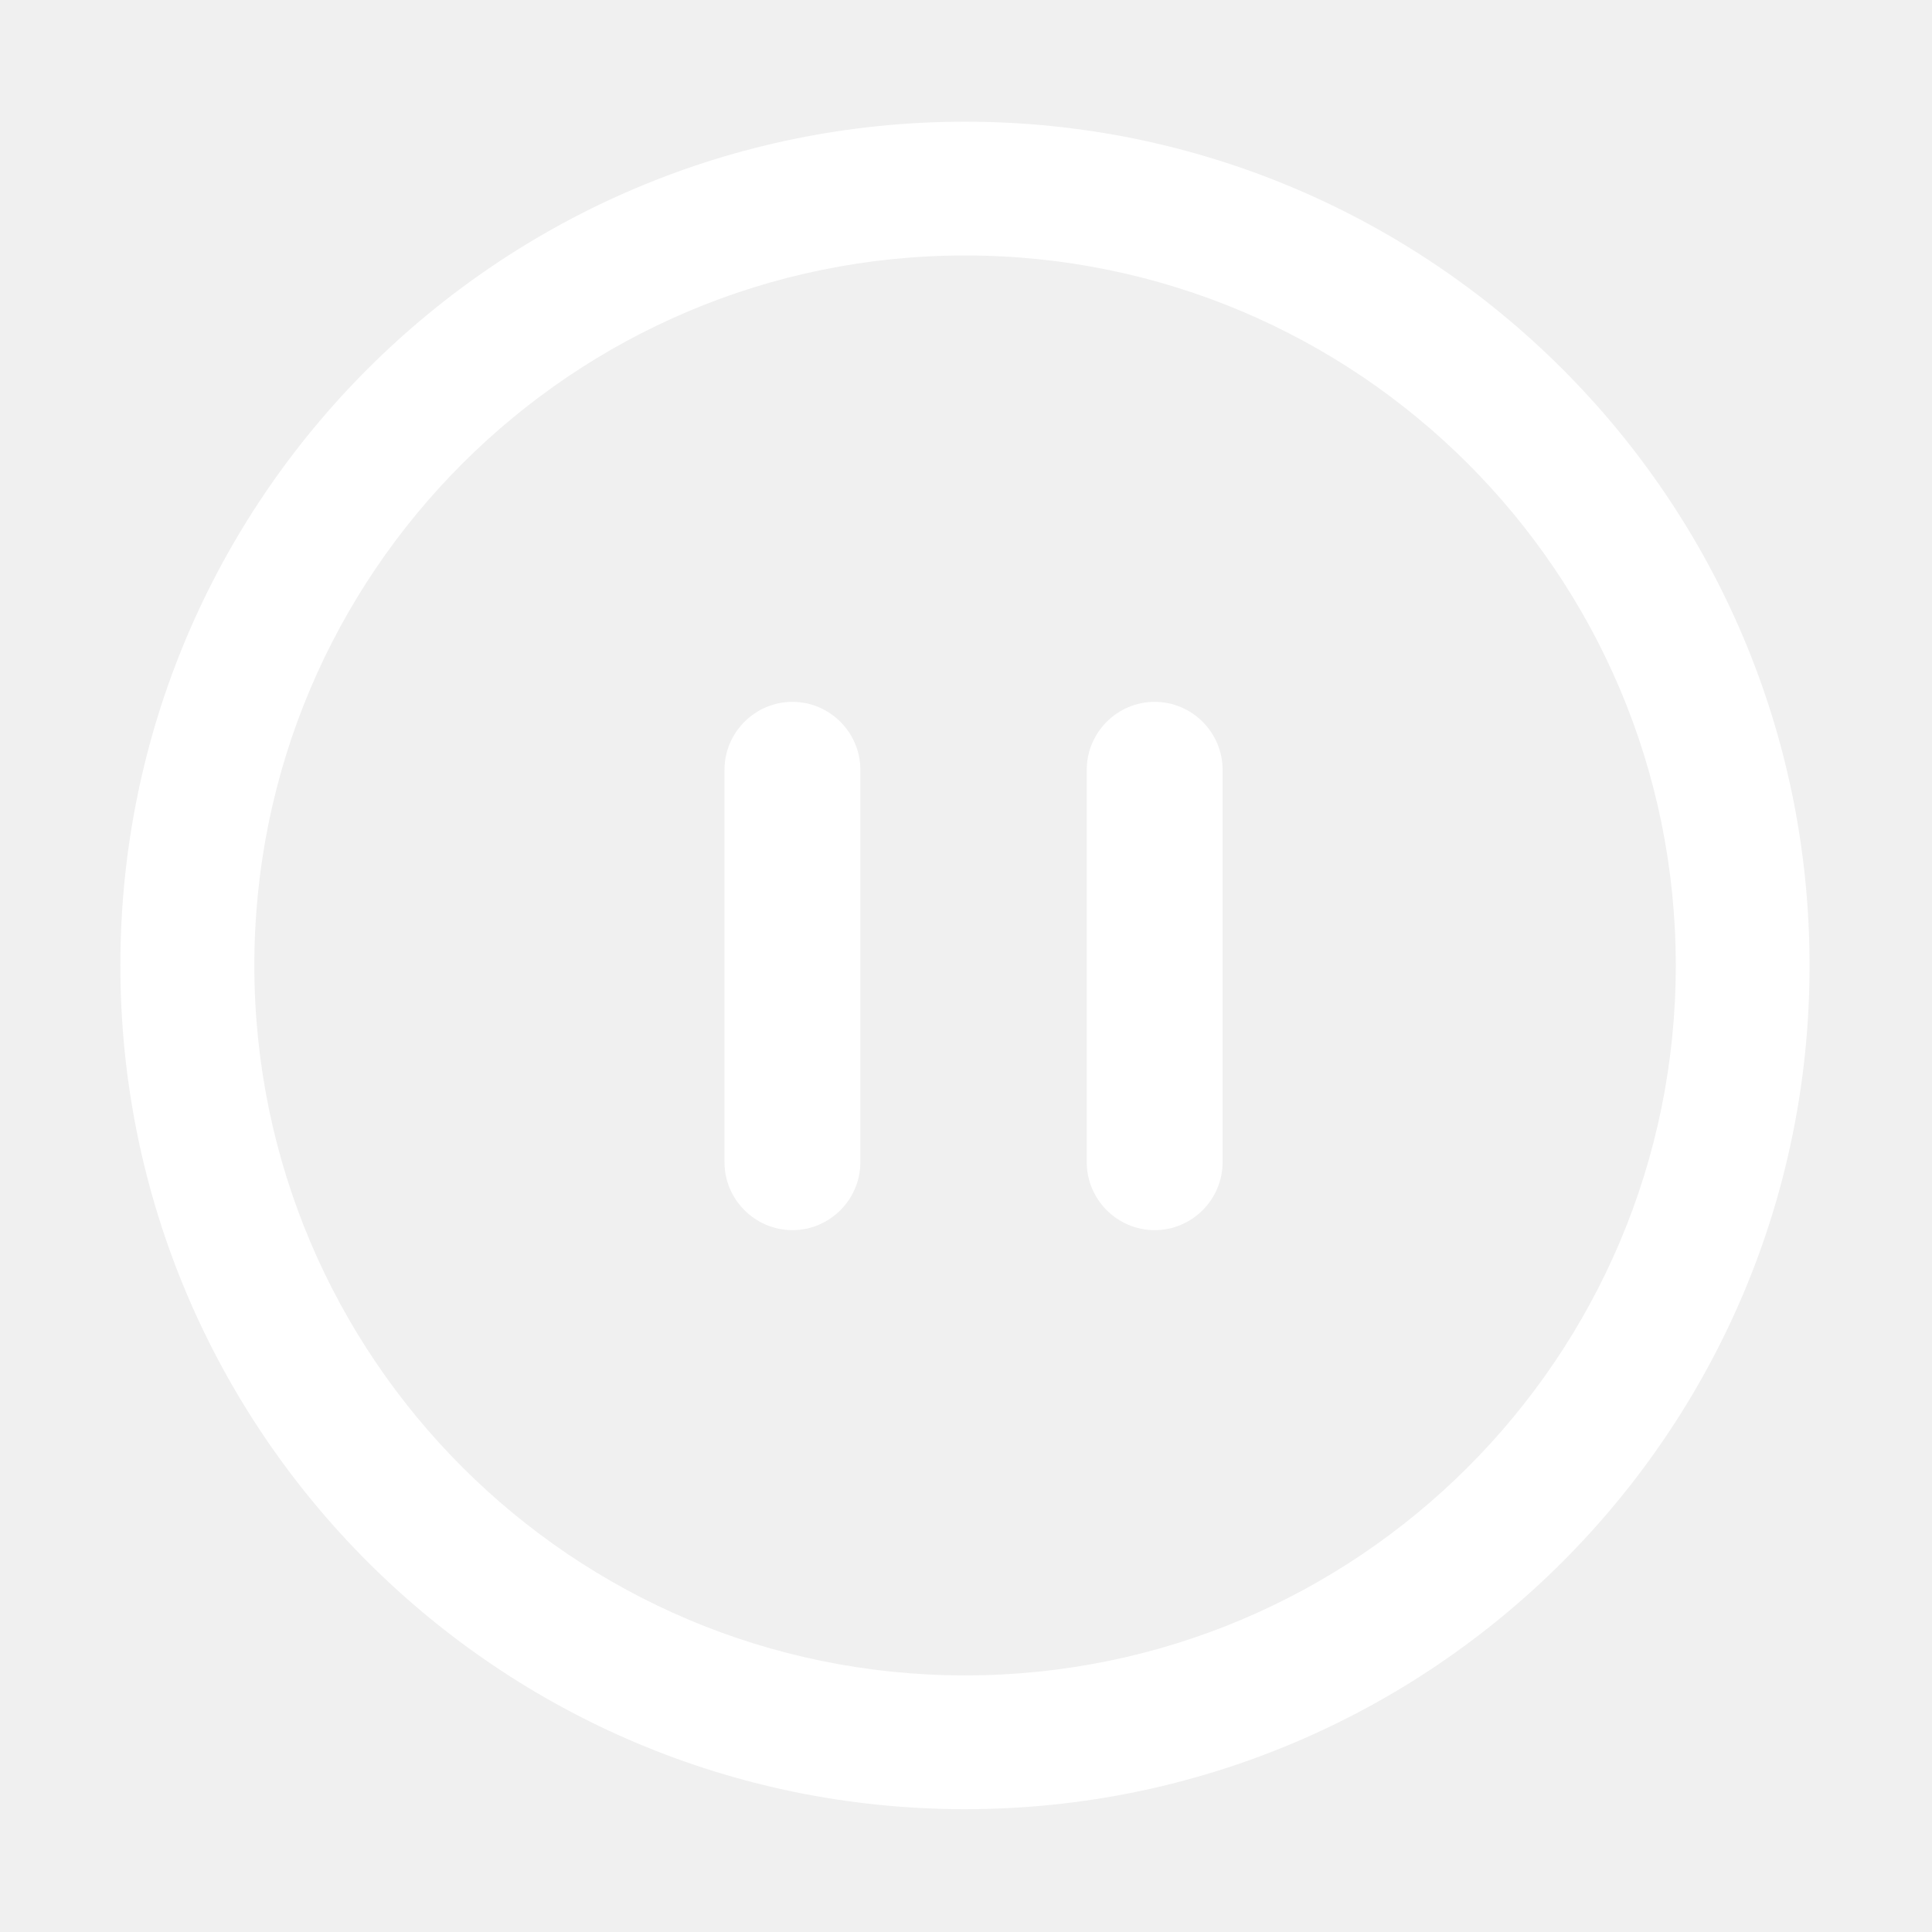
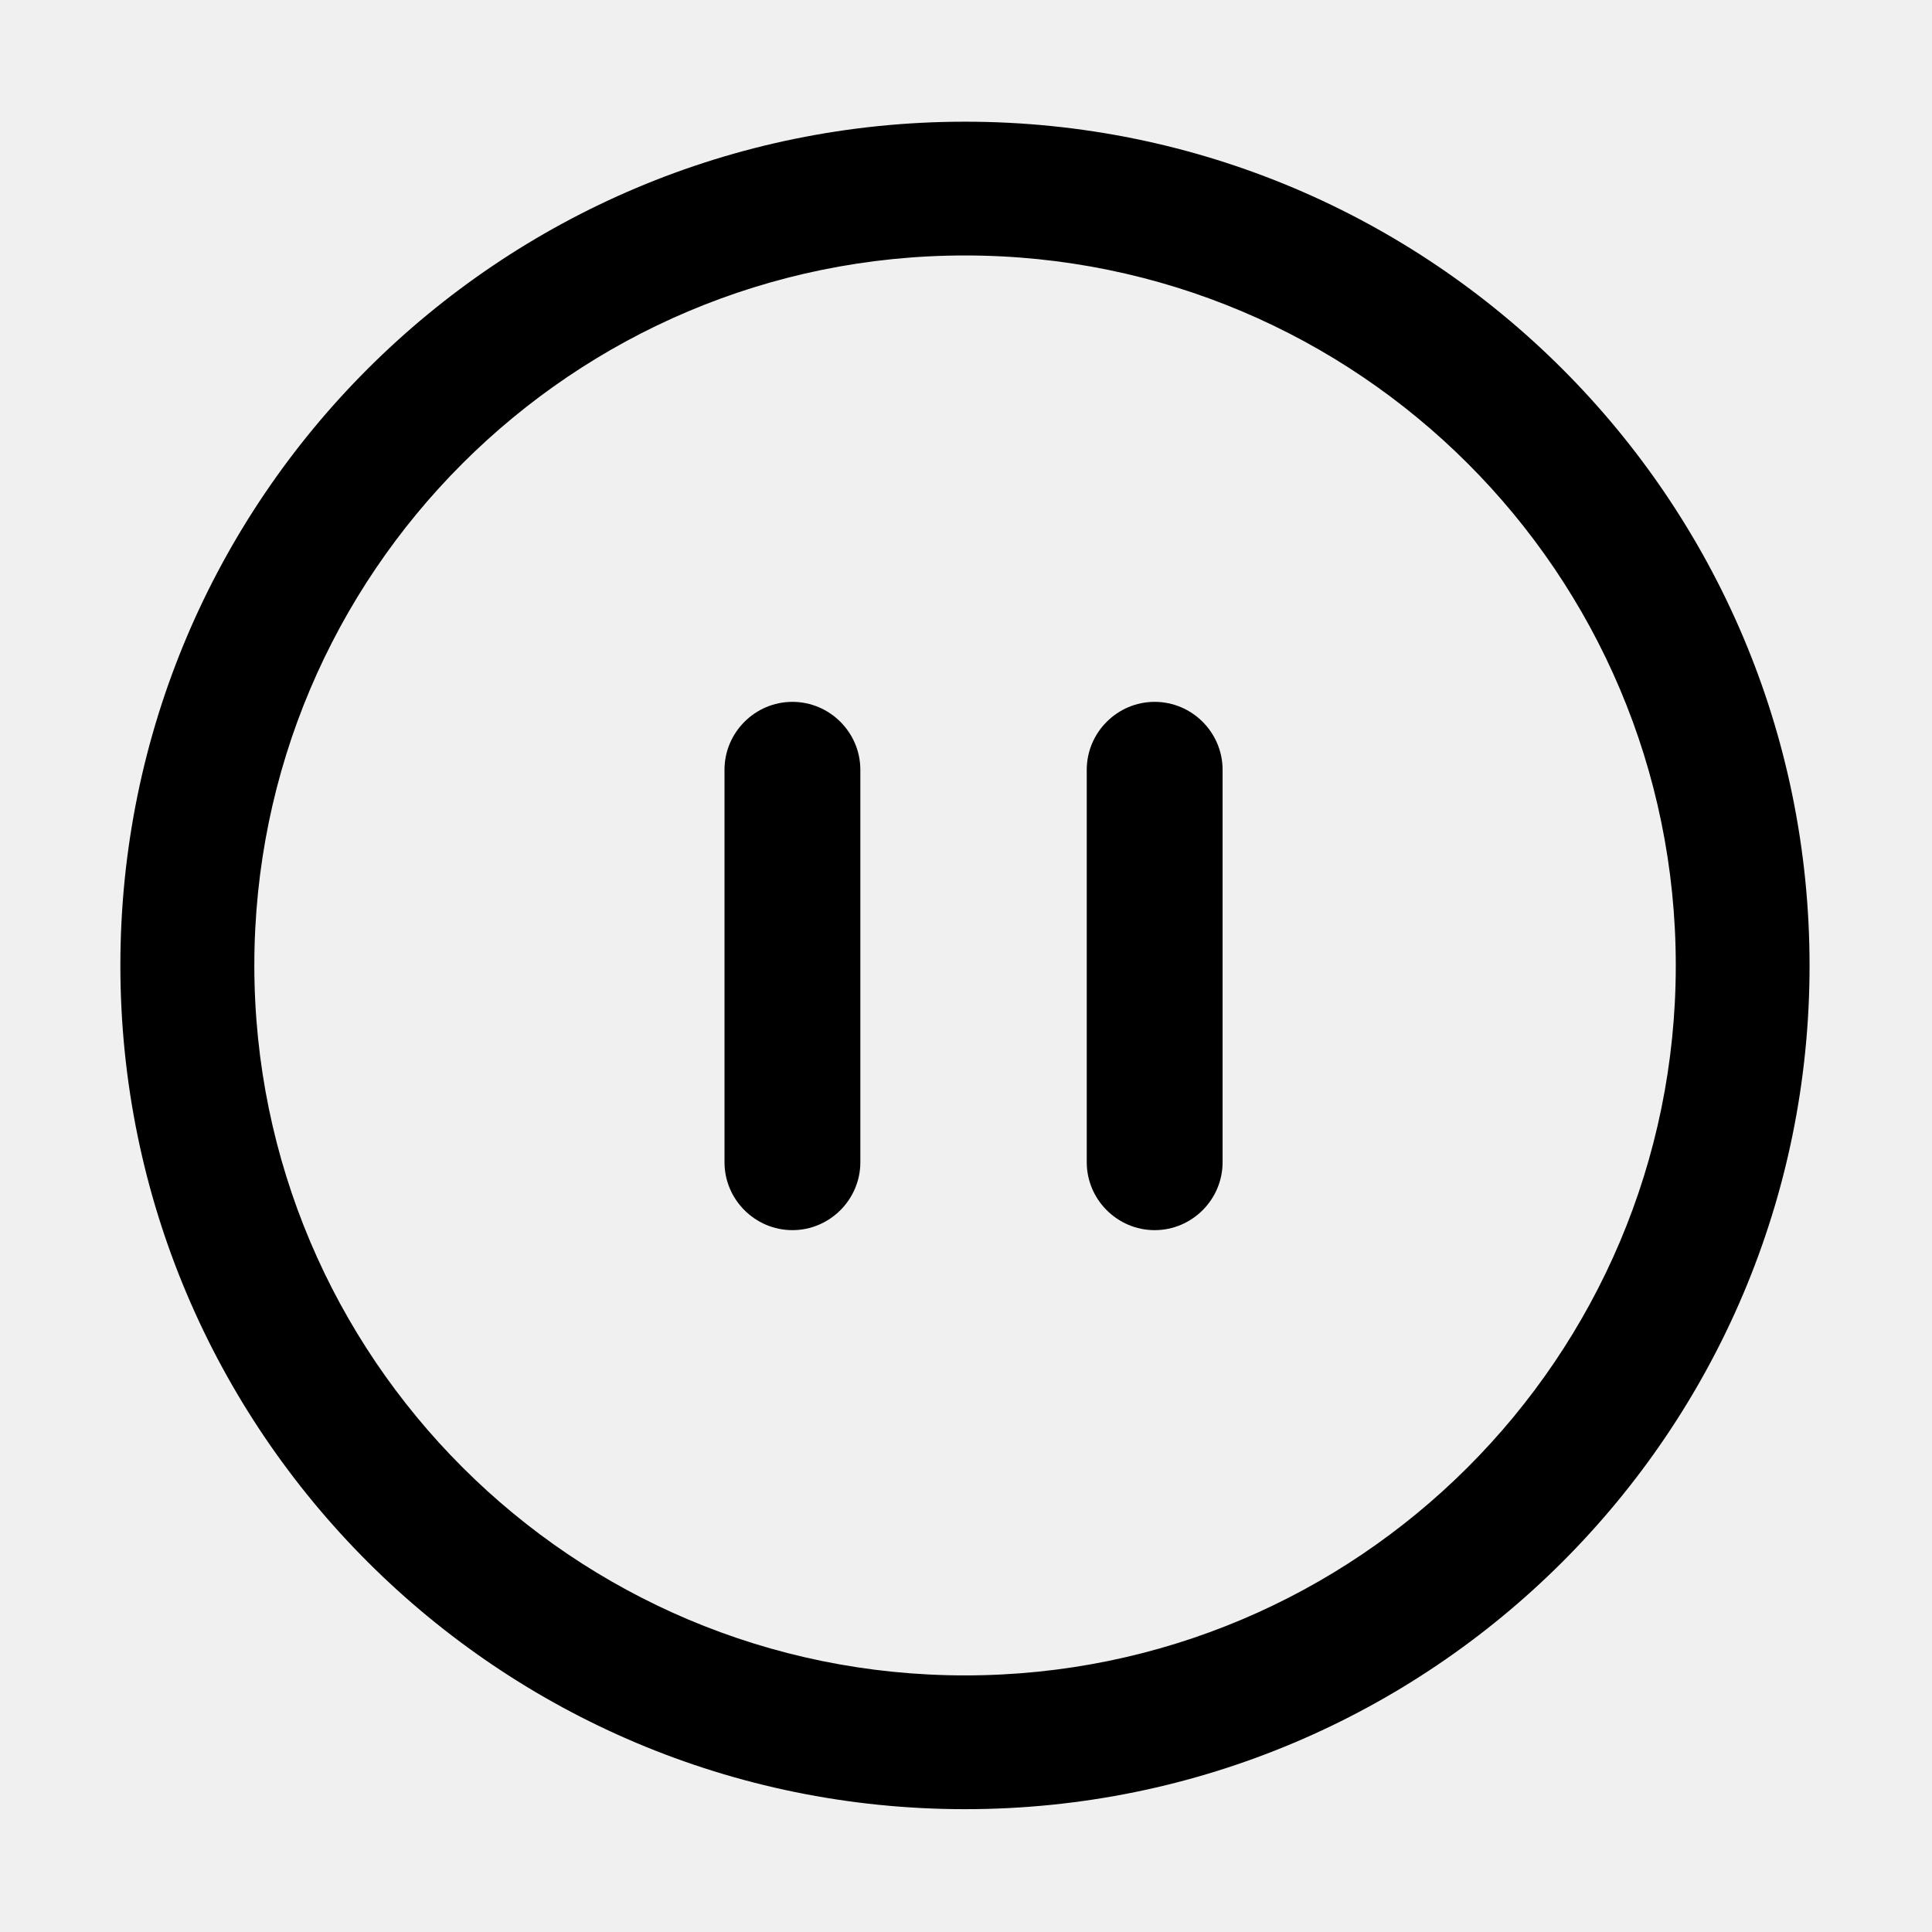
- <svg xmlns="http://www.w3.org/2000/svg" t="1604397795362" class="icon" viewBox="0 0 1024 1024" version="1.1" p-id="1419" width="200" height="200">
-   <defs>
-     <style type="text/css" />
+ <svg xmlns="http://www.w3.org/2000/svg" t="1604397795362" class="icon" viewBox="0 0 1024 1024" version="1.1" p-id="1419" width="200" height="200" id="svg10">
+   <defs id="defs4">
+     <style type="text/css" id="style2" />
  </defs>
-   <path d="M511.5 888c208 0 376.7-168.5 376.7-376.3S719.6 135.4 511.5 135.4c-208 0-376.7 168.5-376.7 376.3 0.1 207.8 168.7 376.3 376.7 376.3z m0 70.9c-247.2 0-447.7-200.2-447.7-447.2S264.2 64.5 511.5 64.5c247.2 0 447.6 200.2 447.6 447.2 0.1 247-200.4 447.2-447.6 447.2z m0 0" p-id="1420" fill="#ffffff" />
-   <path d="M420 652c-19.8 0-36-16.2-36-36V408c0-19.8 16.2-36 36-36s36 16.2 36 36v208c0 19.8-16.2 36-36 36zM612 652c-19.8 0-36-16.2-36-36V408c0-19.8 16.2-36 36-36s36 16.2 36 36v208c0 19.8-16.2 36-36 36z" p-id="1421" fill="#ffffff" />
+   <path d="M511.5 888c208 0 376.7-168.5 376.7-376.3S719.6 135.4 511.5 135.4c-208 0-376.7 168.5-376.7 376.3 0.1 207.8 168.7 376.3 376.7 376.3z m0 70.9c-247.2 0-447.7-200.2-447.7-447.2S264.2 64.5 511.5 64.5c247.2 0 447.6 200.2 447.6 447.2 0.1 247-200.4 447.2-447.6 447.2z m0 0" p-id="1420" fill="#000000" id="path6" />
+   <path d="M420 652c-19.8 0-36-16.2-36-36V408c0-19.8 16.2-36 36-36s36 16.2 36 36v208c0 19.8-16.2 36-36 36zM612 652c-19.8 0-36-16.2-36-36V408c0-19.8 16.2-36 36-36s36 16.2 36 36v208c0 19.8-16.2 36-36 36z" p-id="1421" fill="#000000" id="path8" />
</svg>
